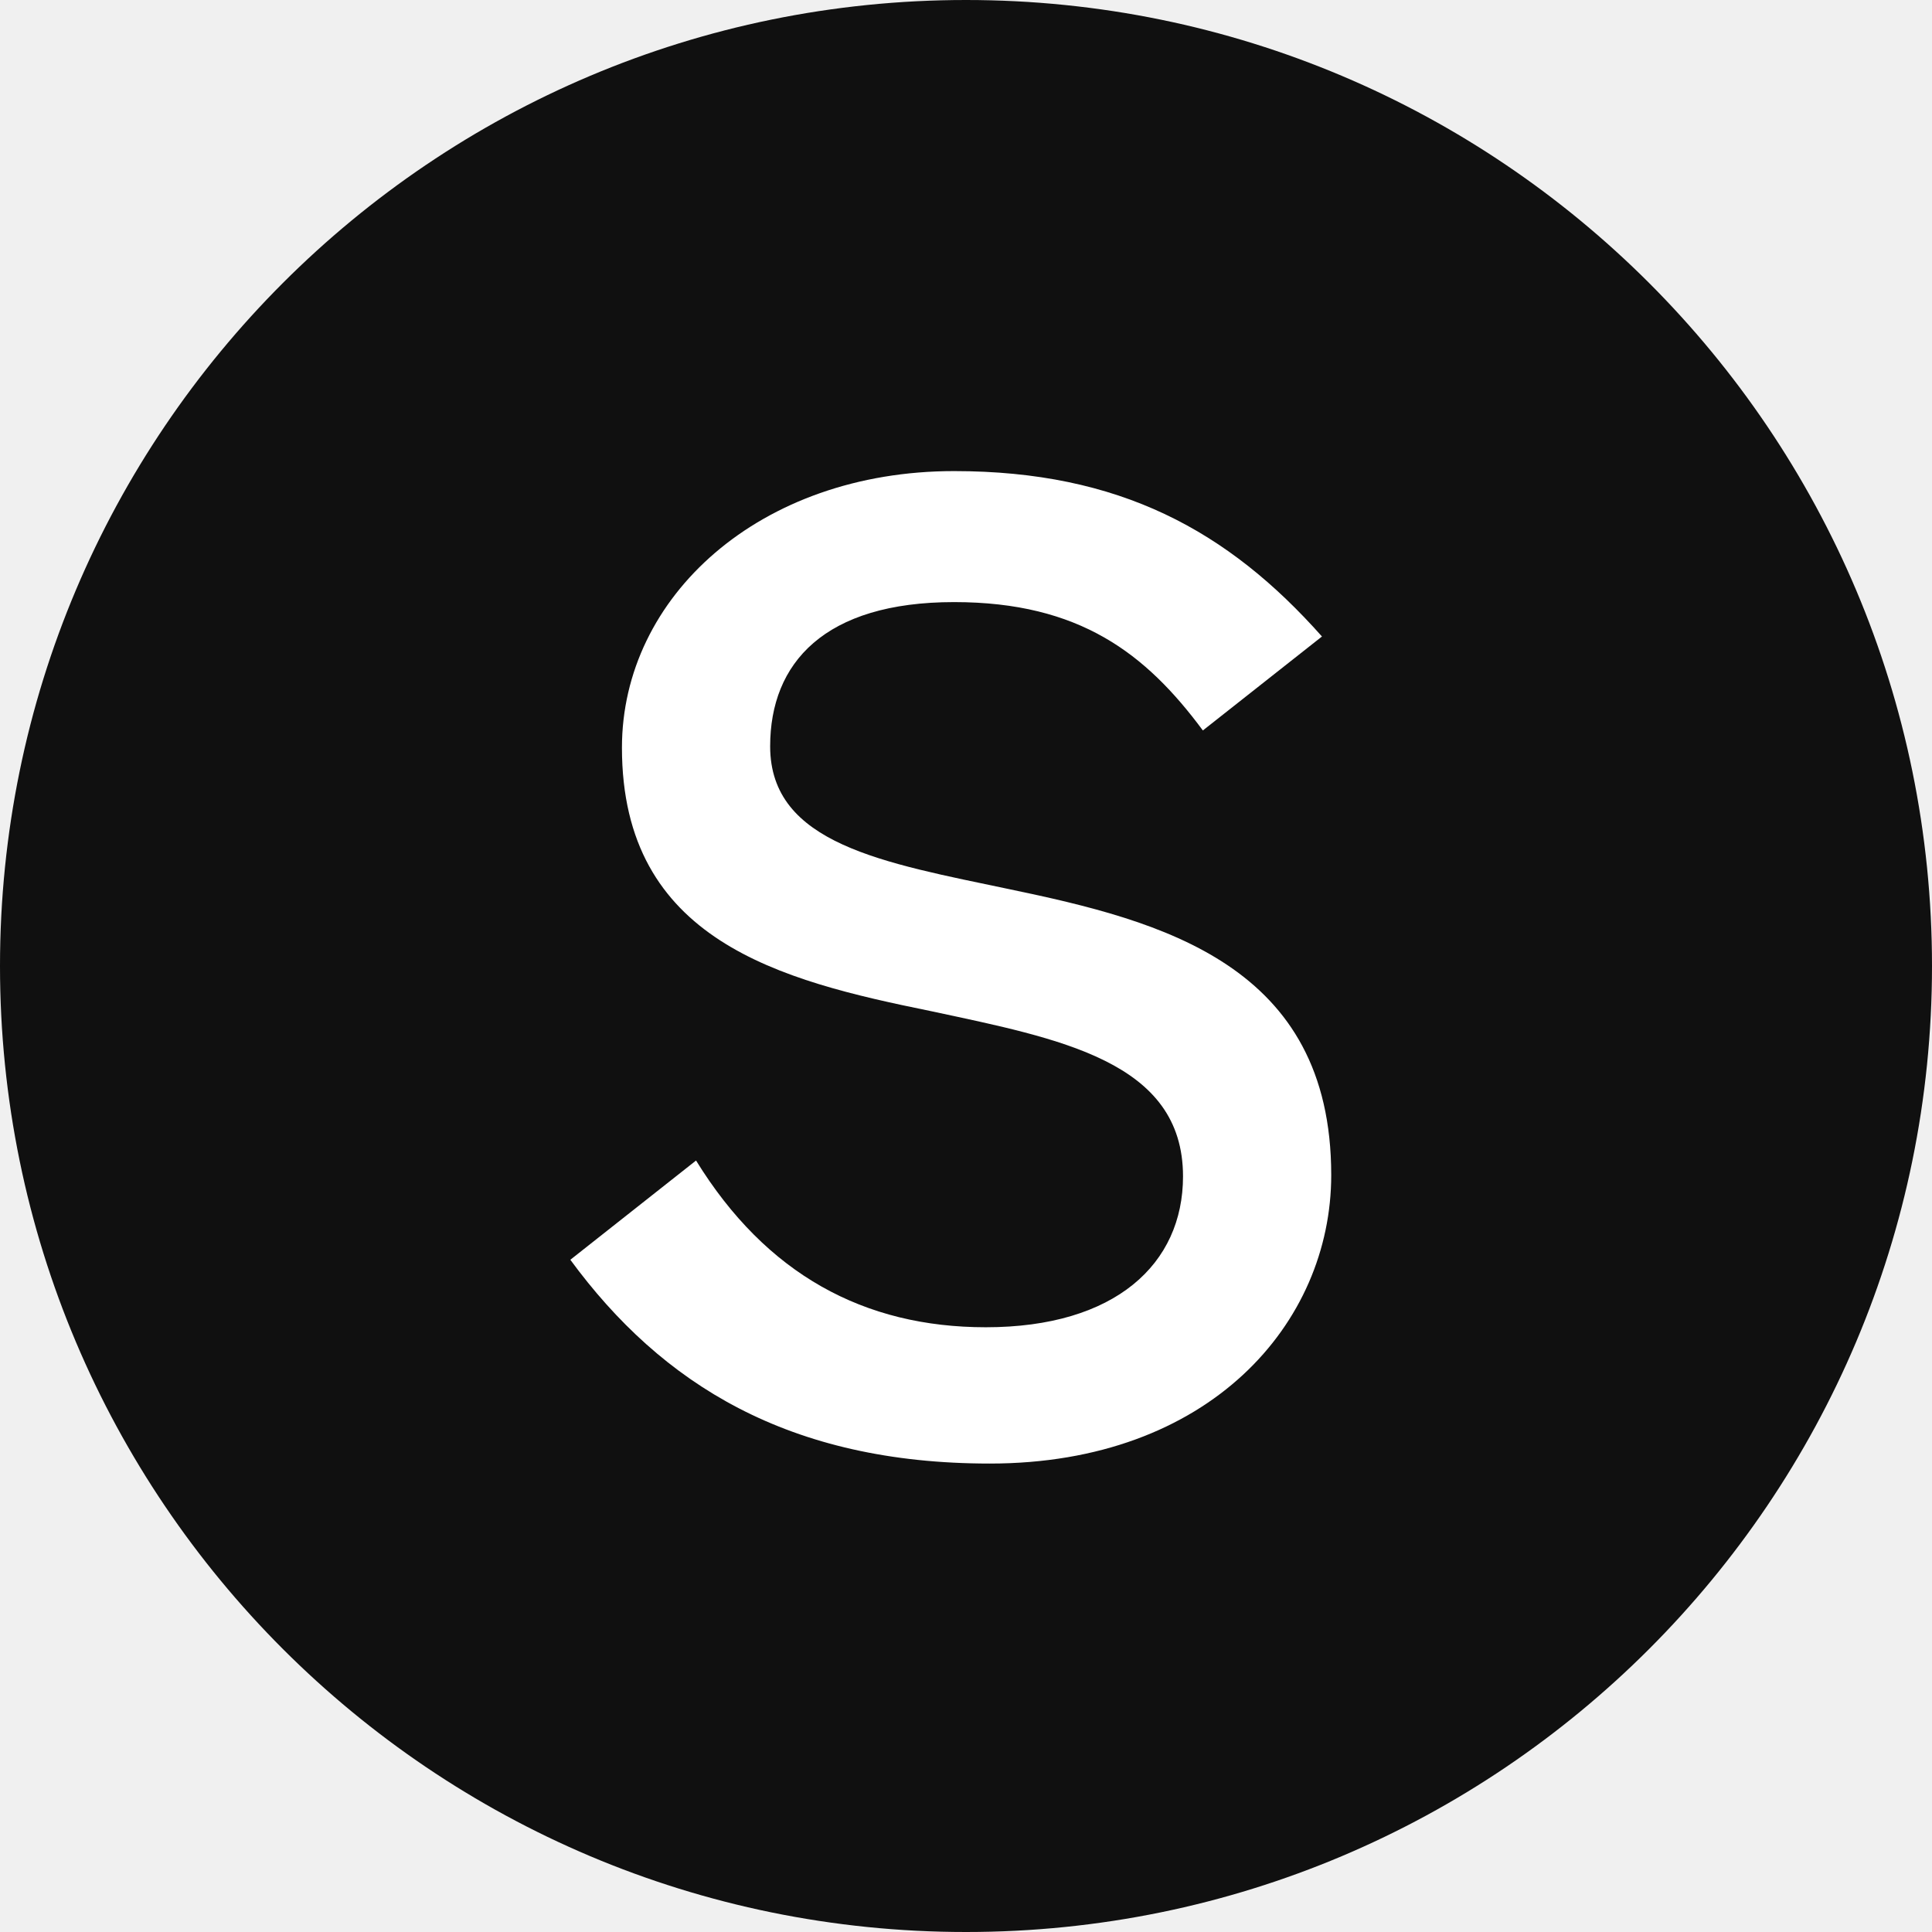
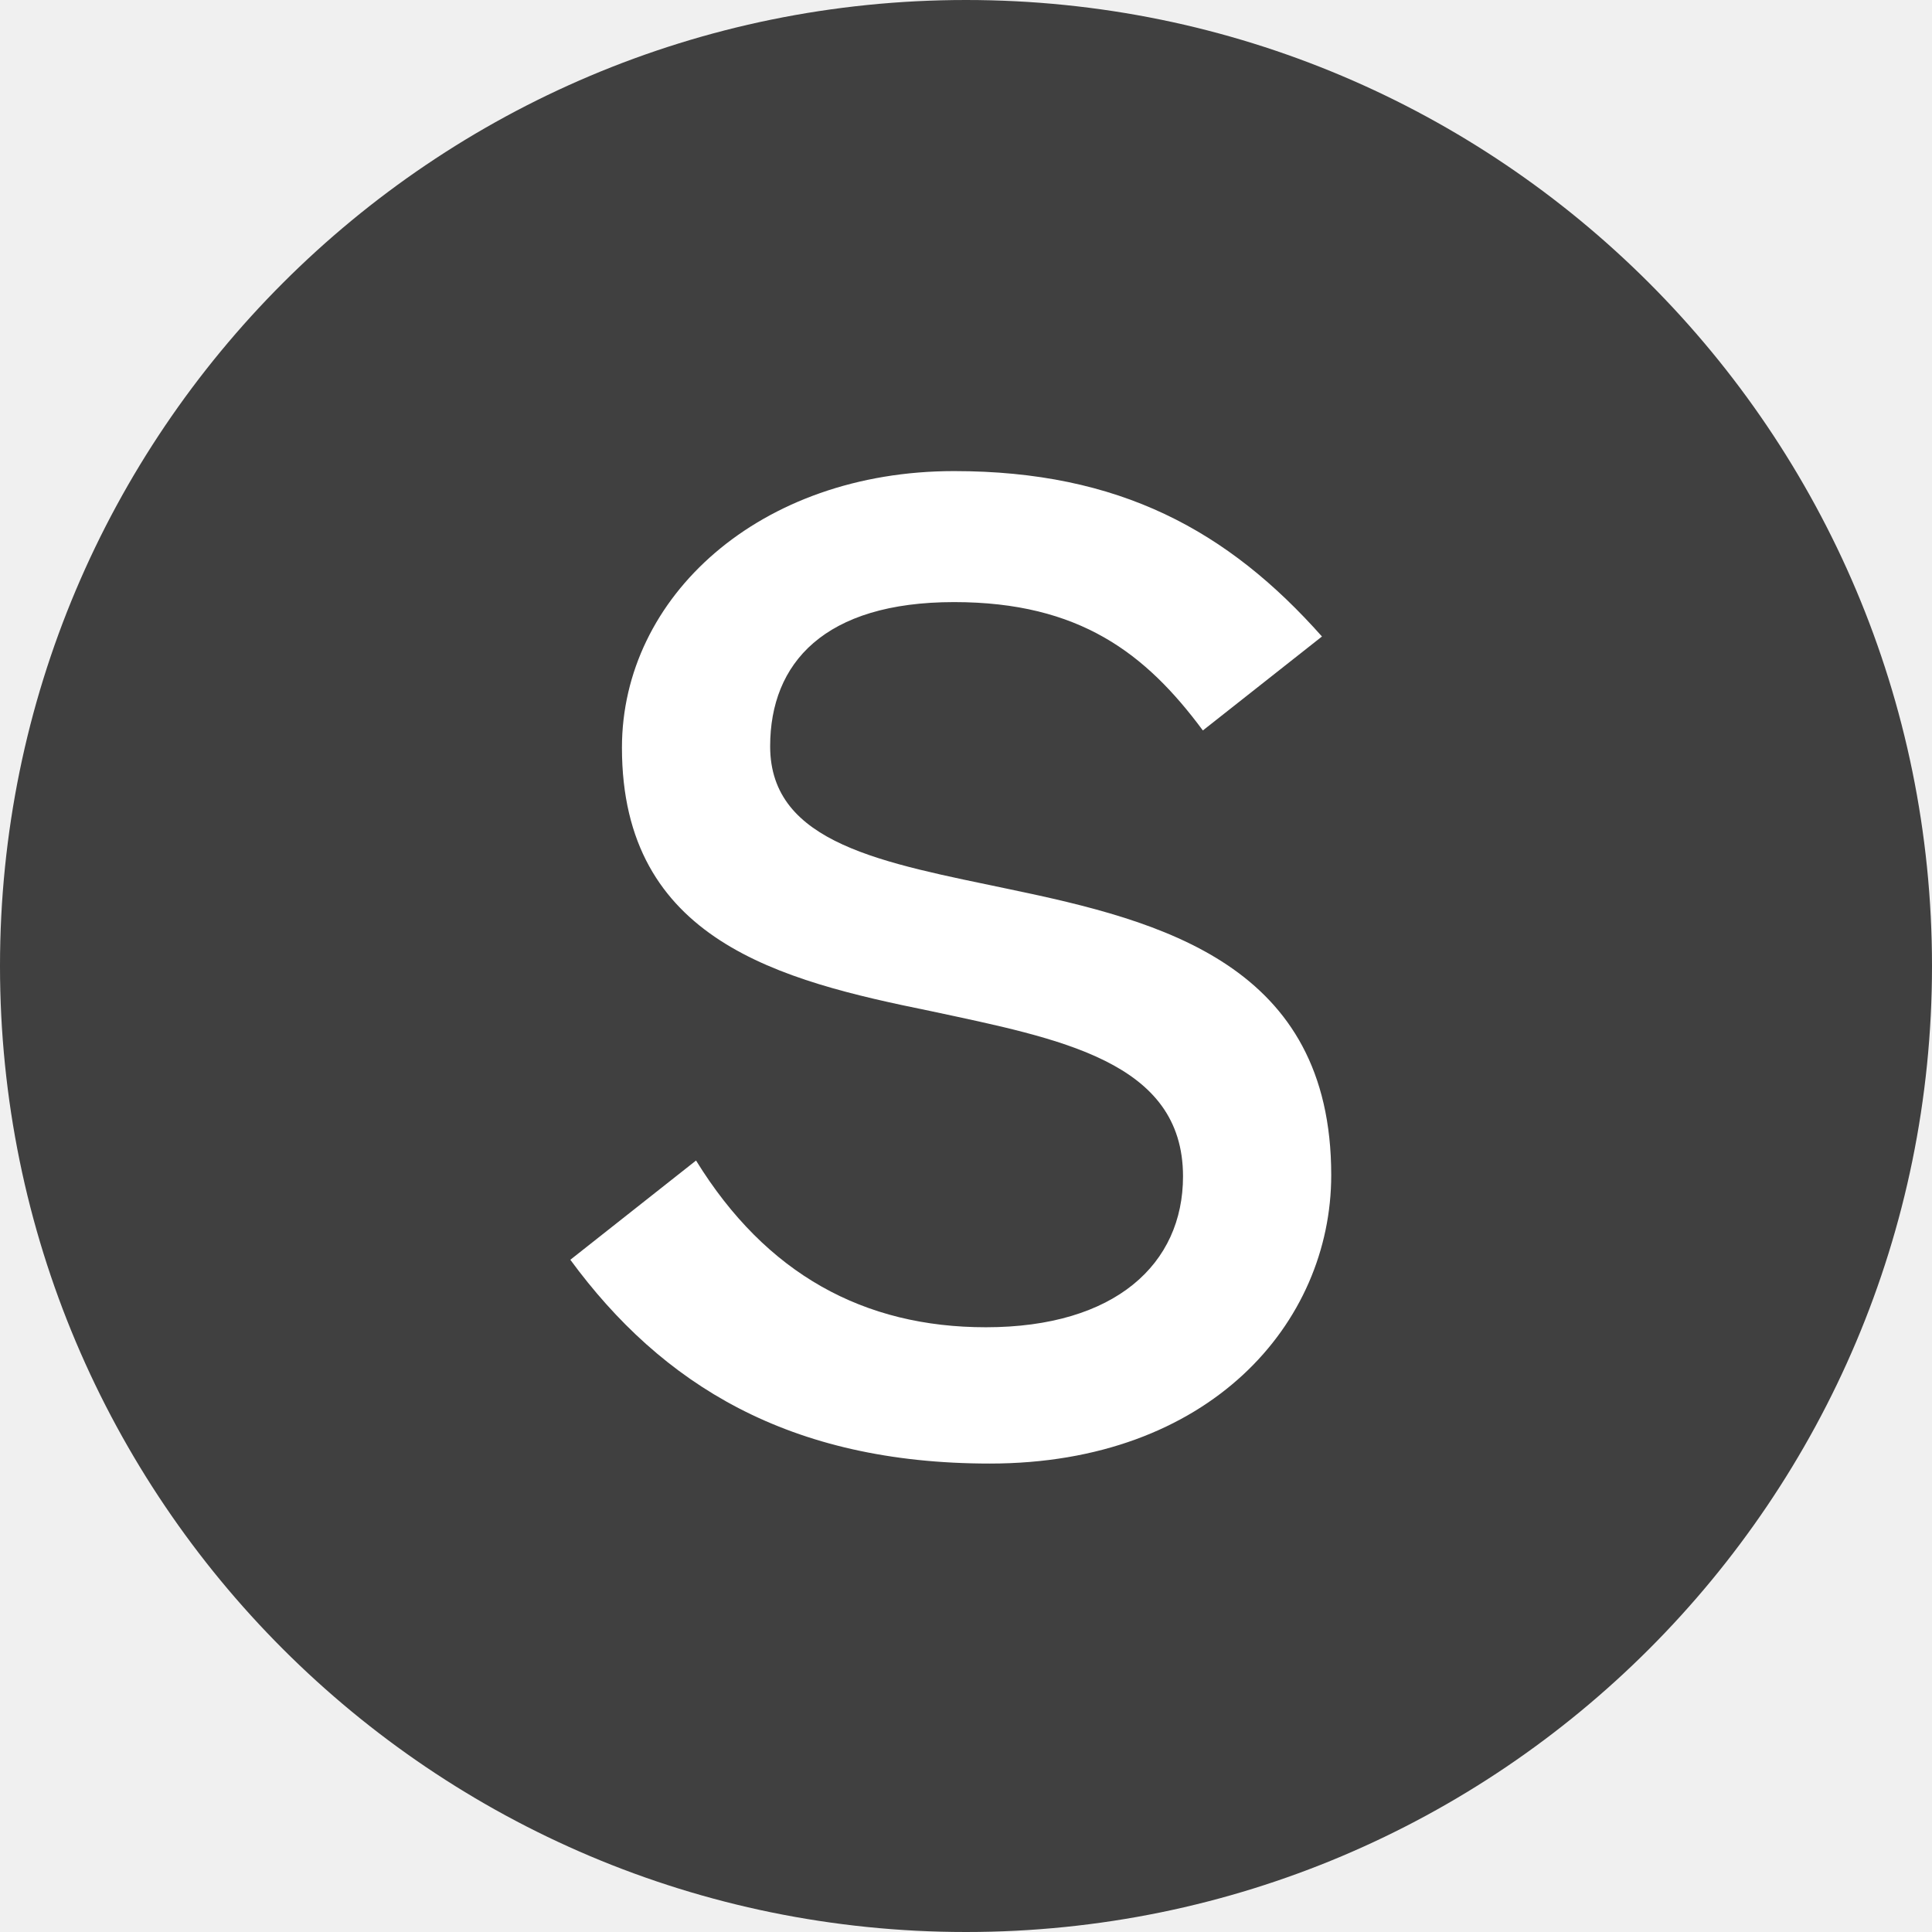
<svg xmlns="http://www.w3.org/2000/svg" xml:space="preserve" viewBox="0 0 292 292" aria-hidden="true">
-   <circle fill="#101010" cx="146" cy="146" r="146" />
+   <circle fill="#404040" cx="146" cy="146" r="146" />
  <path fill="#FFF" d="m86.2 190.4 19-15c10.6 17.2 25.4 25.2 43.8 25.2 19.6 0 29.8-9.6 29.8-22.8 0-17.4-18.6-20.8-38.2-25C118 148.2 94 142.2 94 113c0-22.8 20.8-41.8 50.2-41.8 25 0 41.4 9 55.6 25l-18 14.2C173.2 98.8 163.2 91 144.2 91c-19.6 0-27.8 9.2-27.8 21.8 0 14.8 17.2 17.6 36.2 21.6 23 4.8 48.6 11.4 48.6 43.2 0 22.4-18.4 43.6-51.6 43.6-30.4 0-49.6-12-63.4-30.8z" />
</svg>
